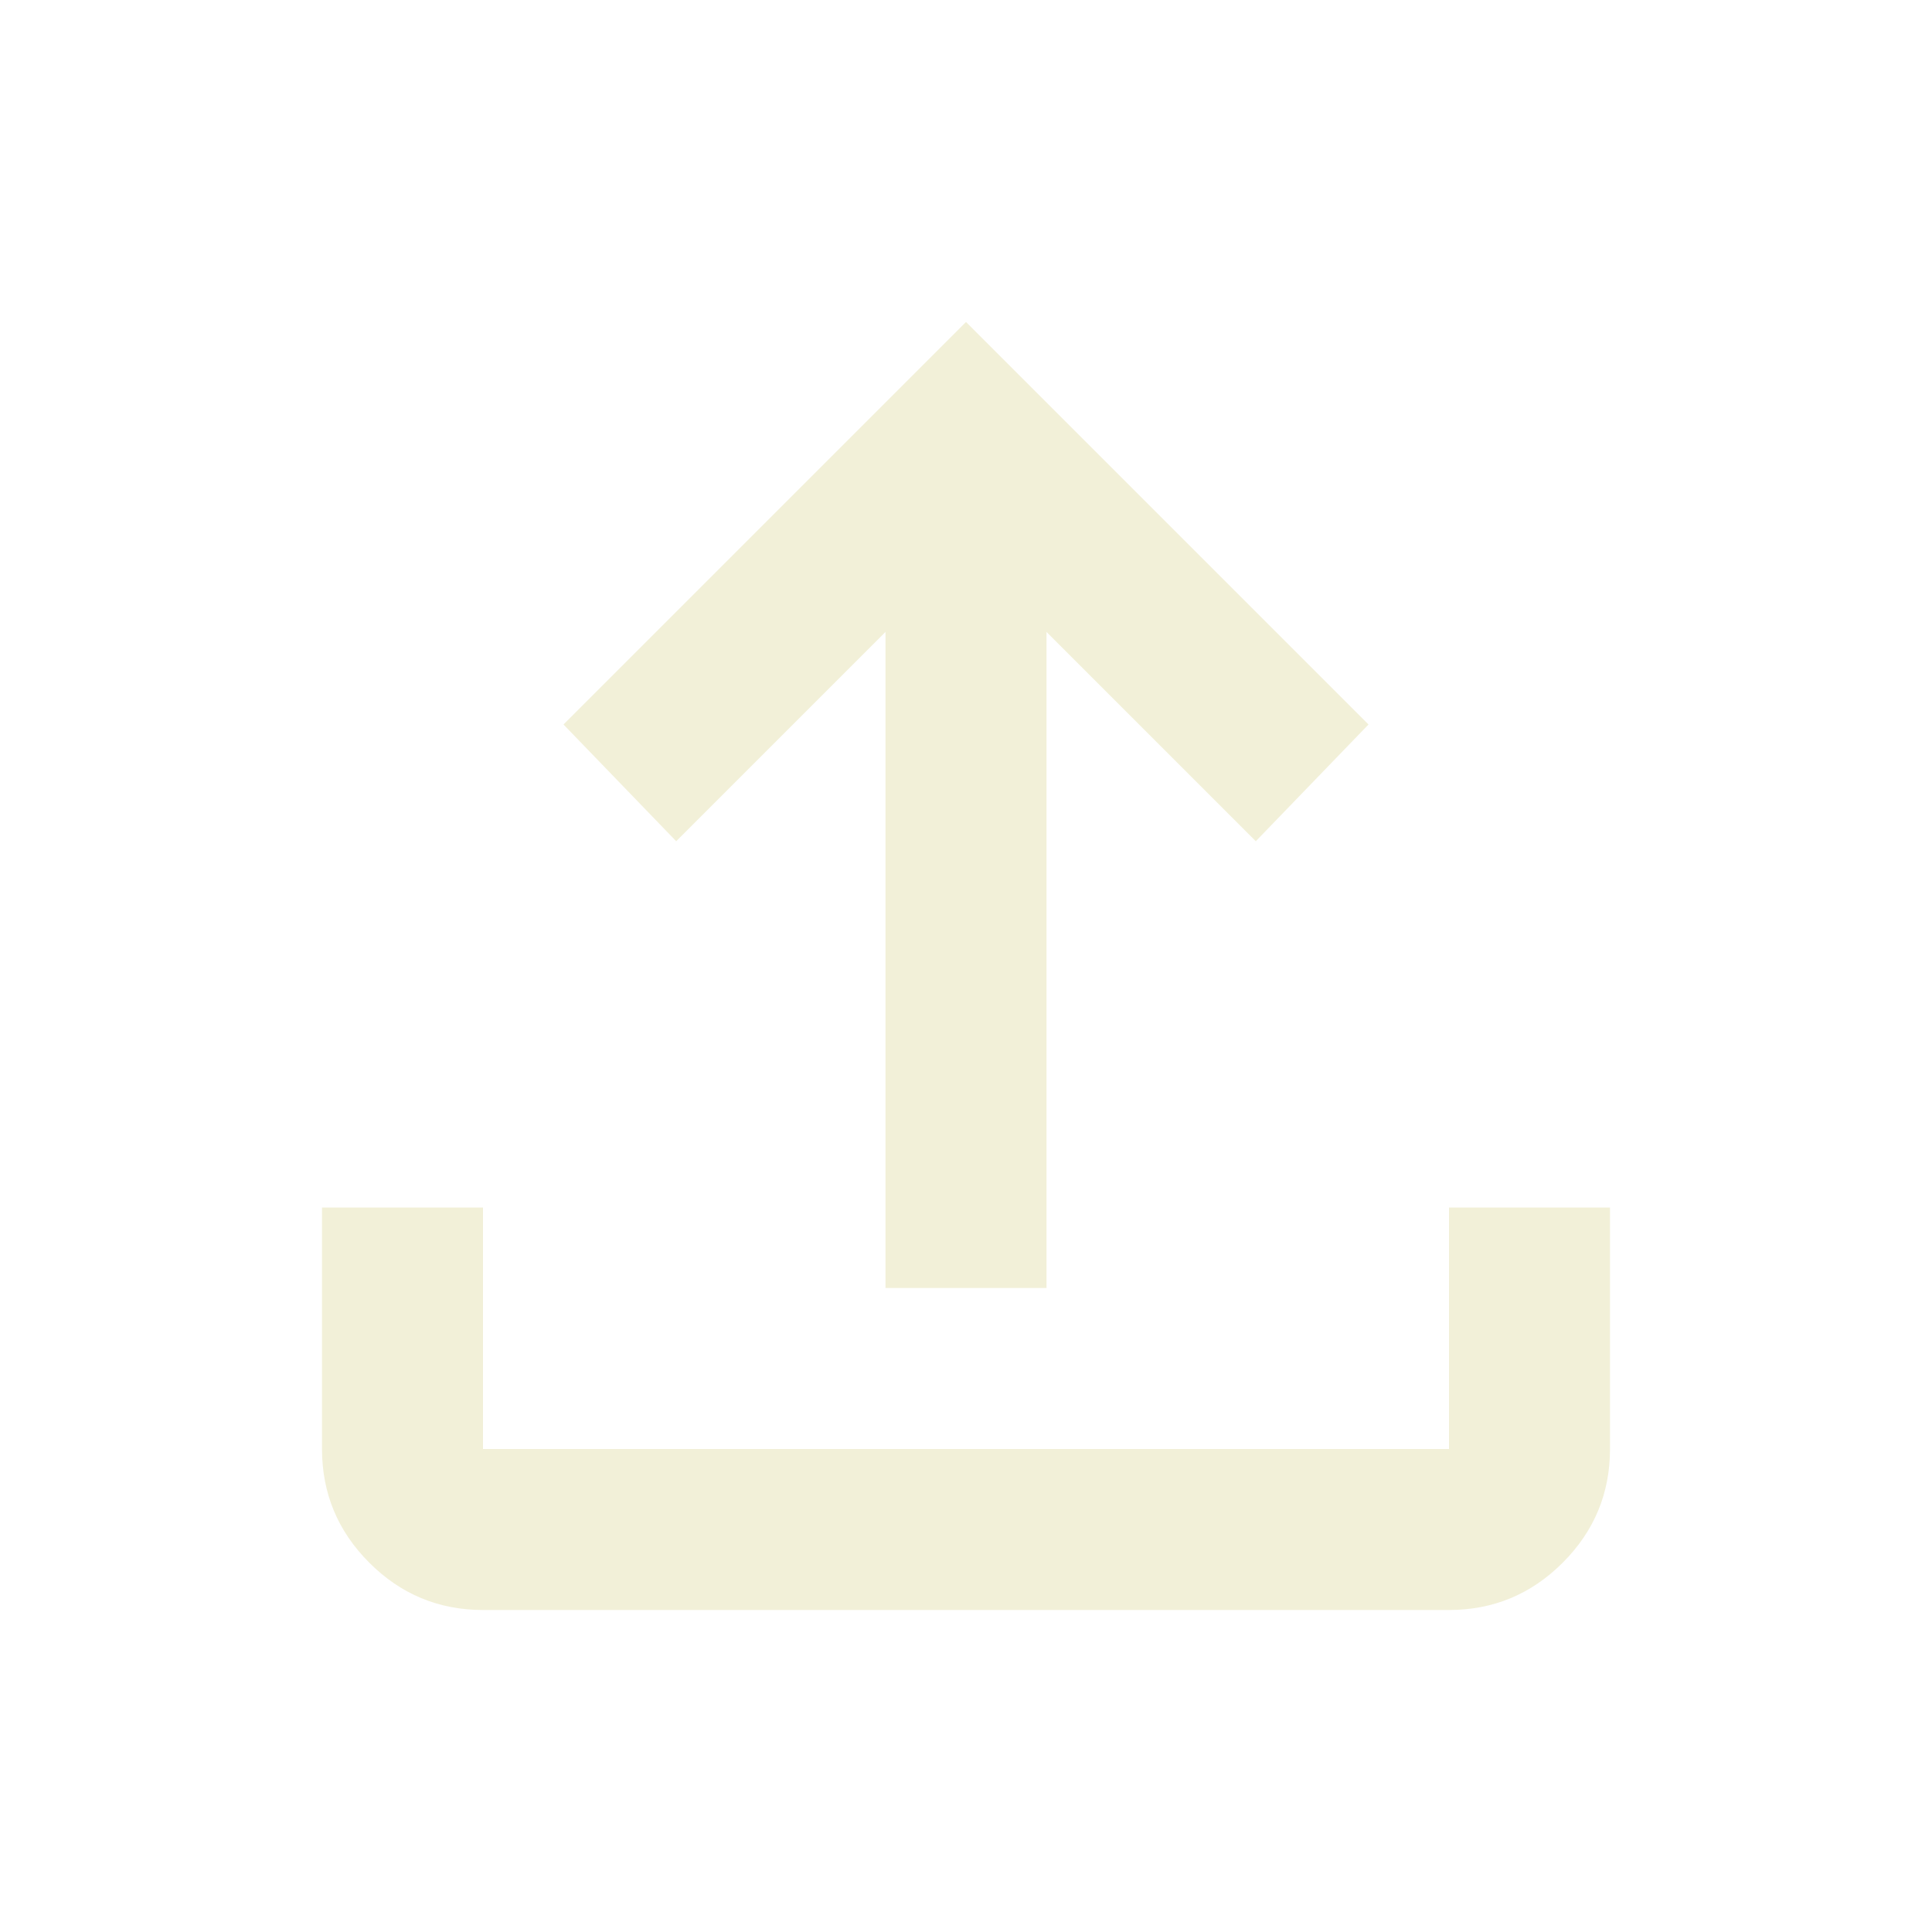
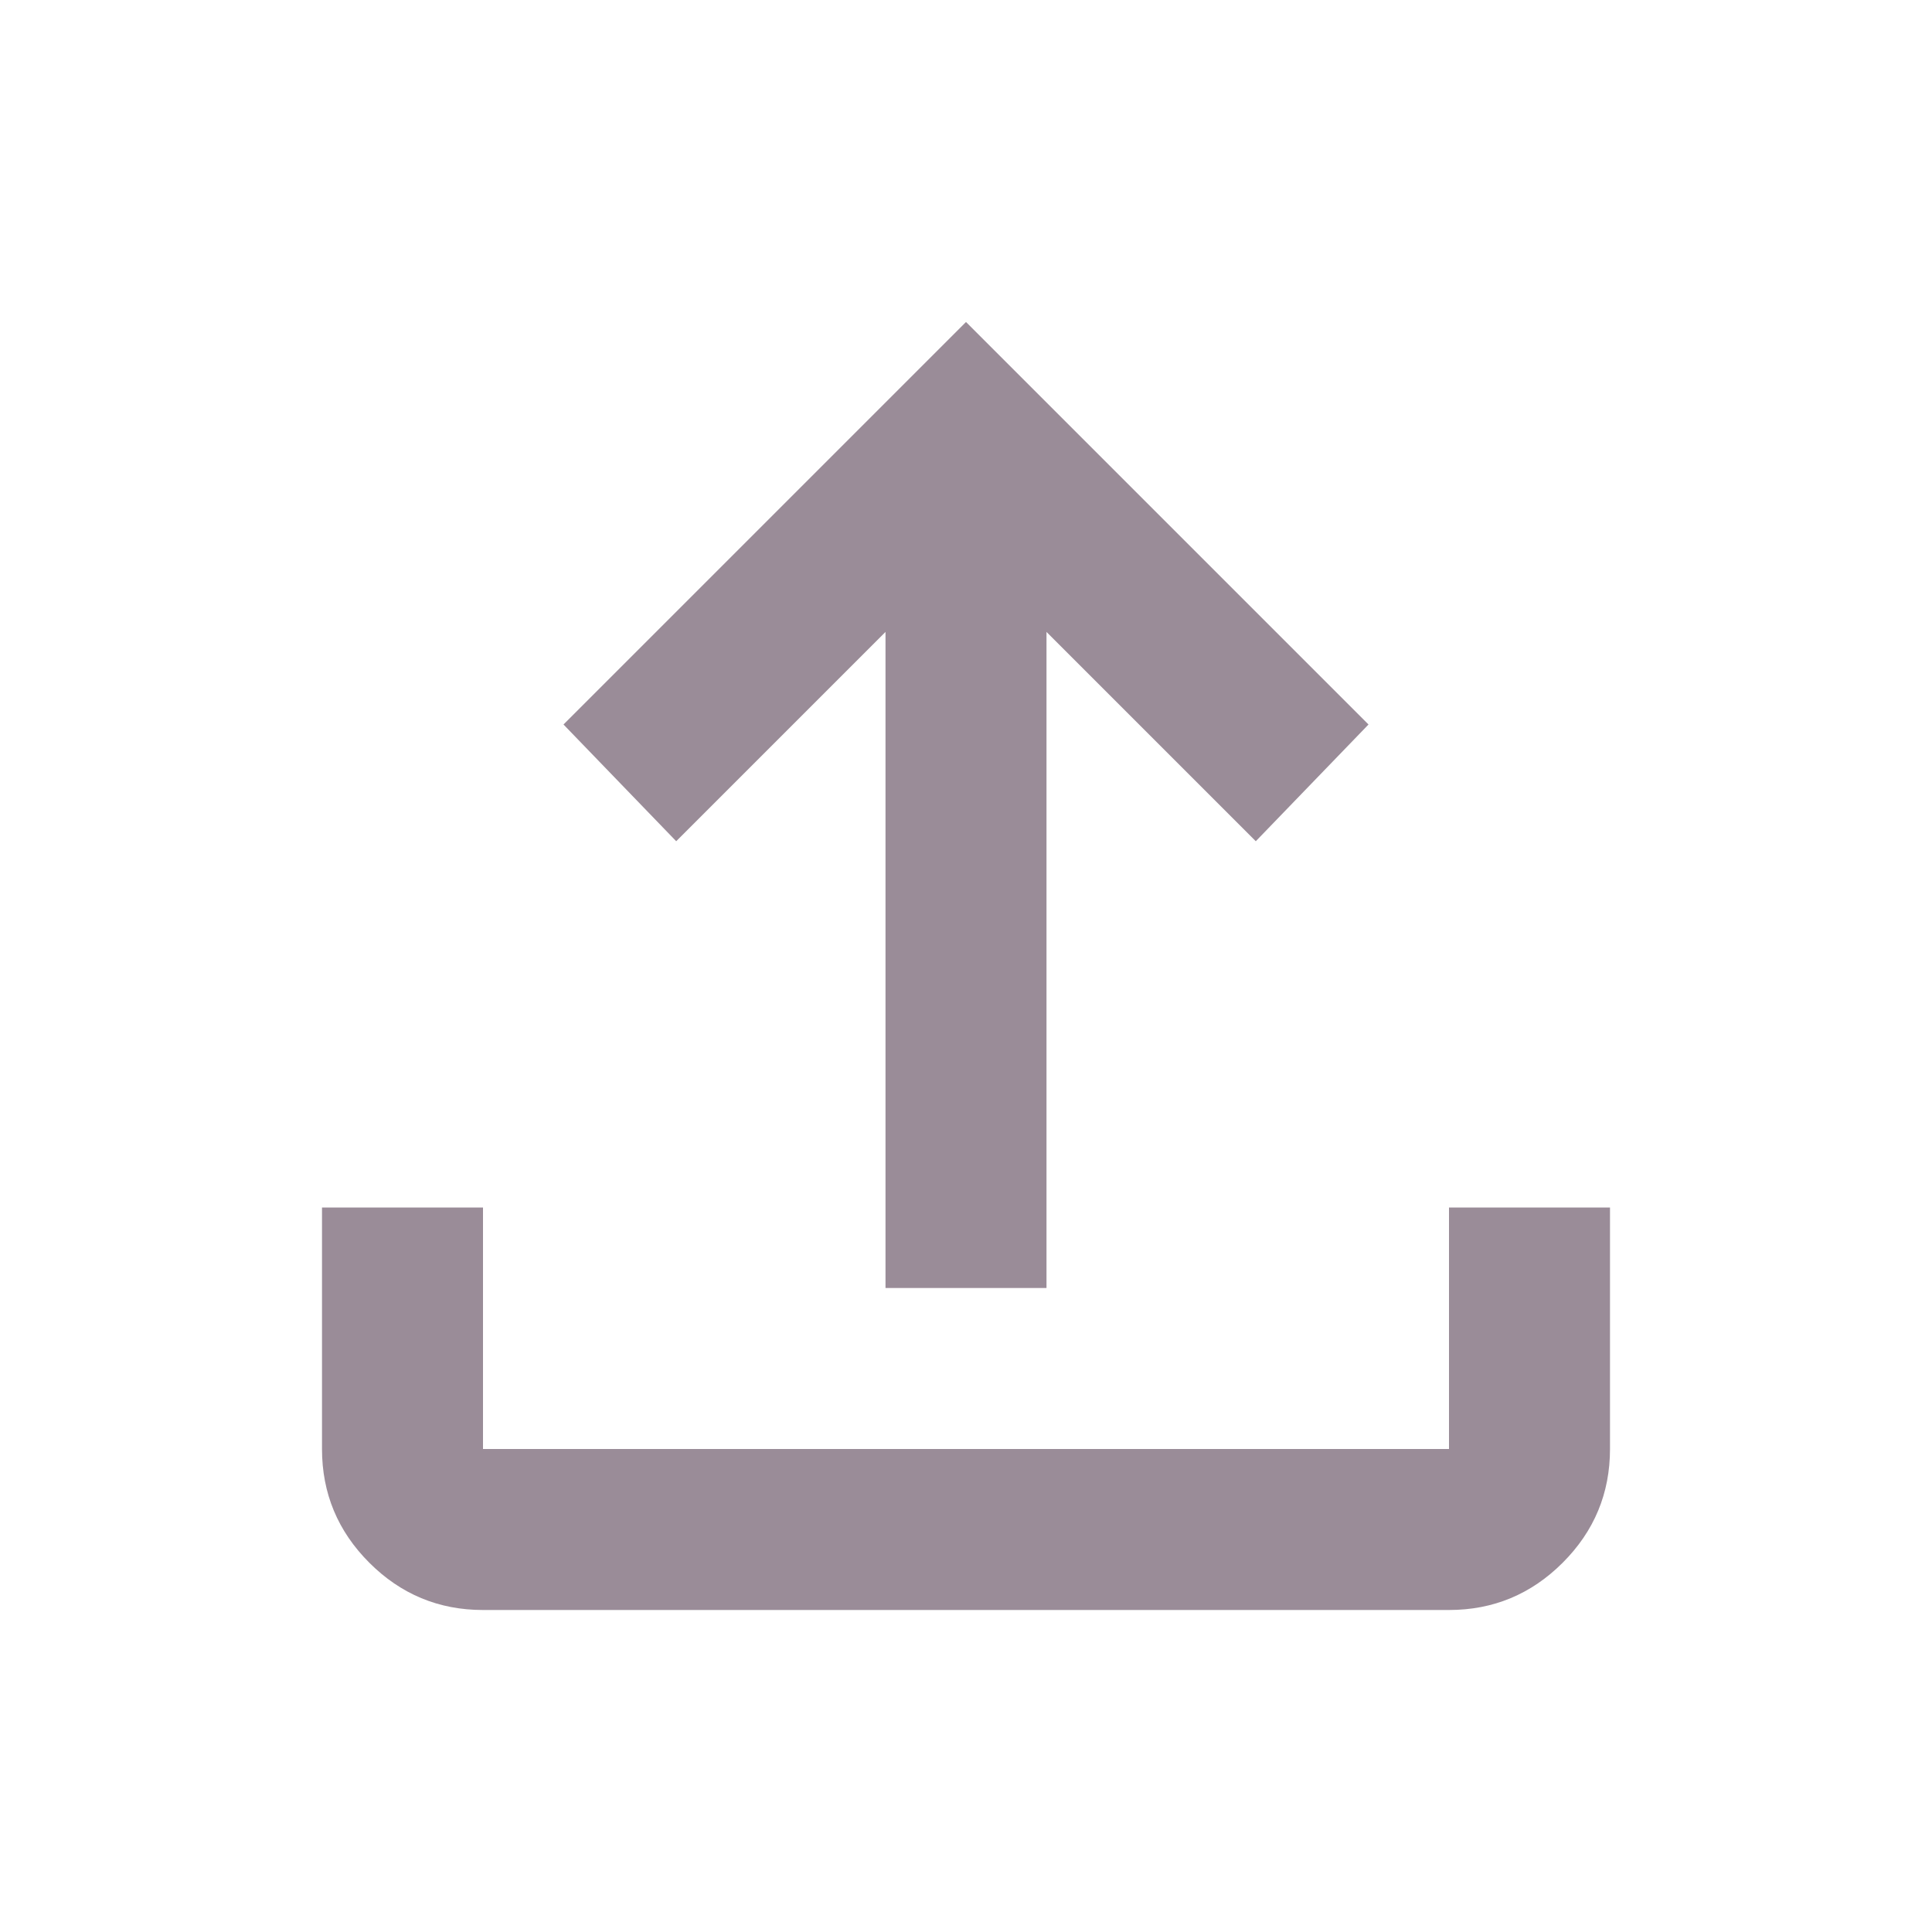
<svg xmlns="http://www.w3.org/2000/svg" height="24" viewBox="0 -960 960 960" width="24">
-   <path d="M440-320v-326L336-542l-56-58 200-200 200 200-56 58-104-104v326h-80ZM240-160q-33 0-56.5-23.5T160-240v-120h80v120h480v-120h80v120q0 33-23.5 56.5T720-160H240Z" fill="#f2f0d8" />
+   <path d="M440-320v-326L336-542l-56-58 200-200 200 200-56 58-104-104v326h-80ZM240-160q-33 0-56.5-23.5T160-240v-120h80v120h480v-120h80v120q0 33-23.5 56.5T720-160H240Z" fill="#9A8C98" />
</svg>
